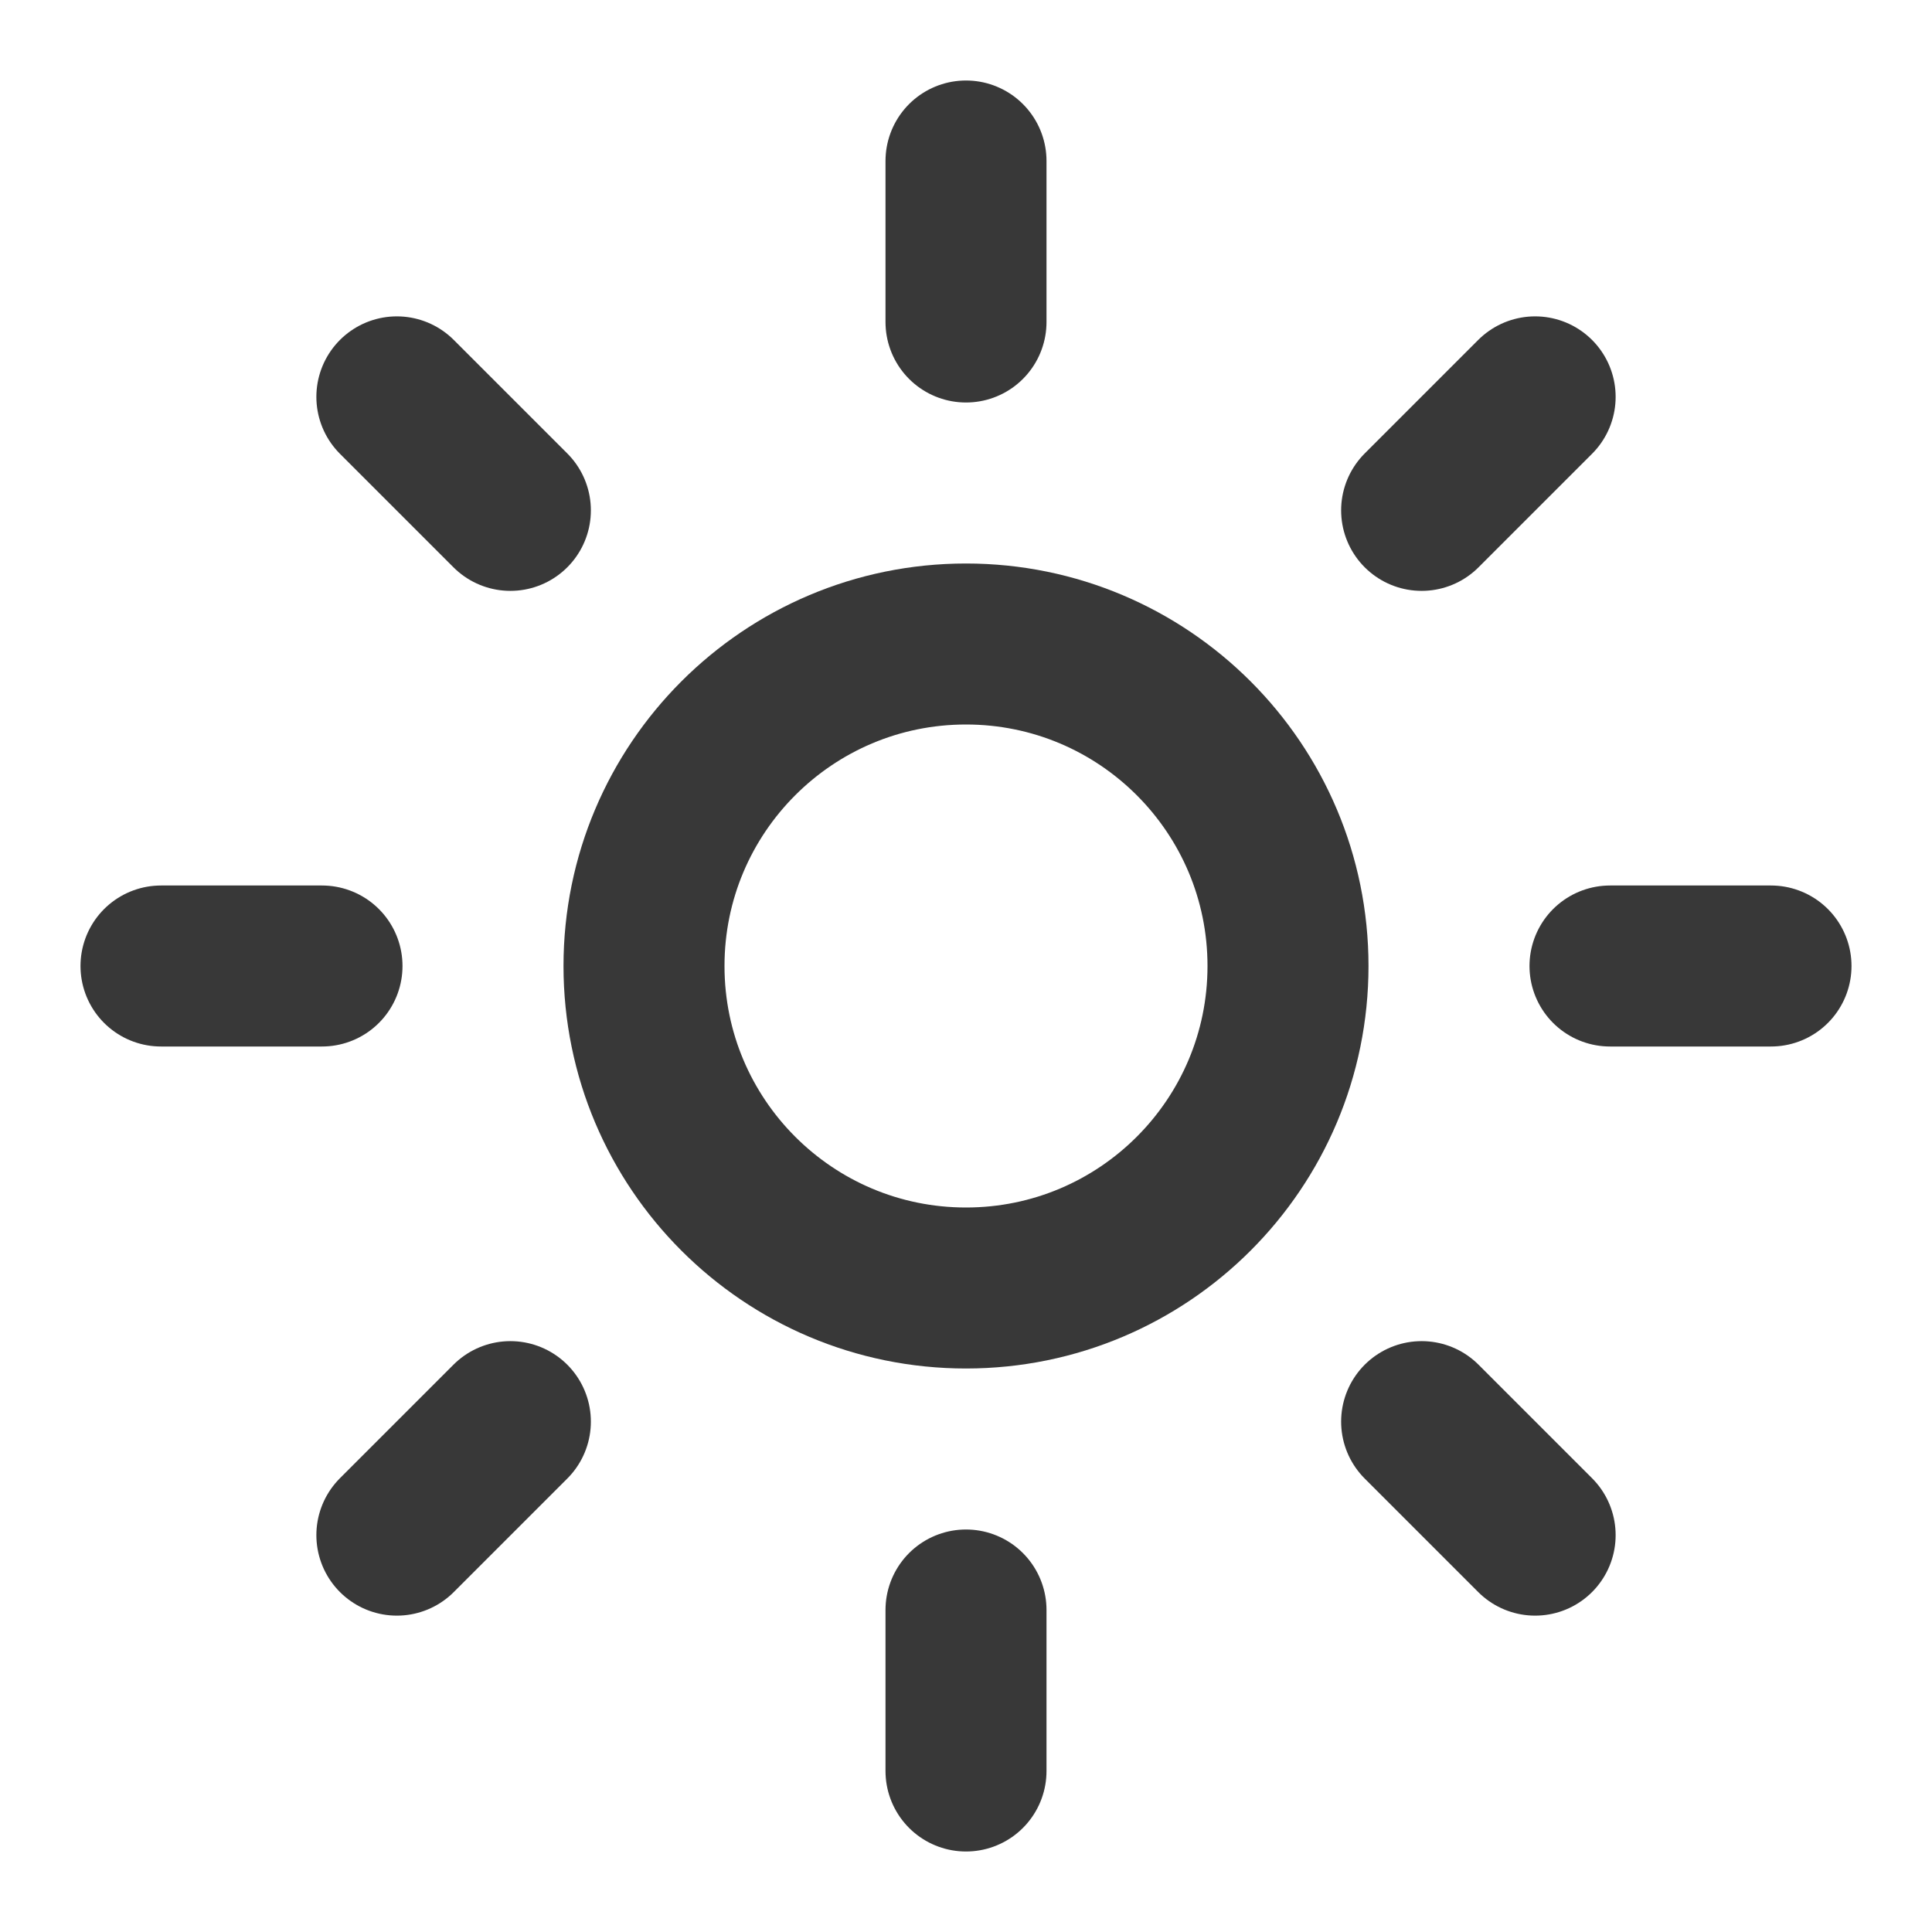
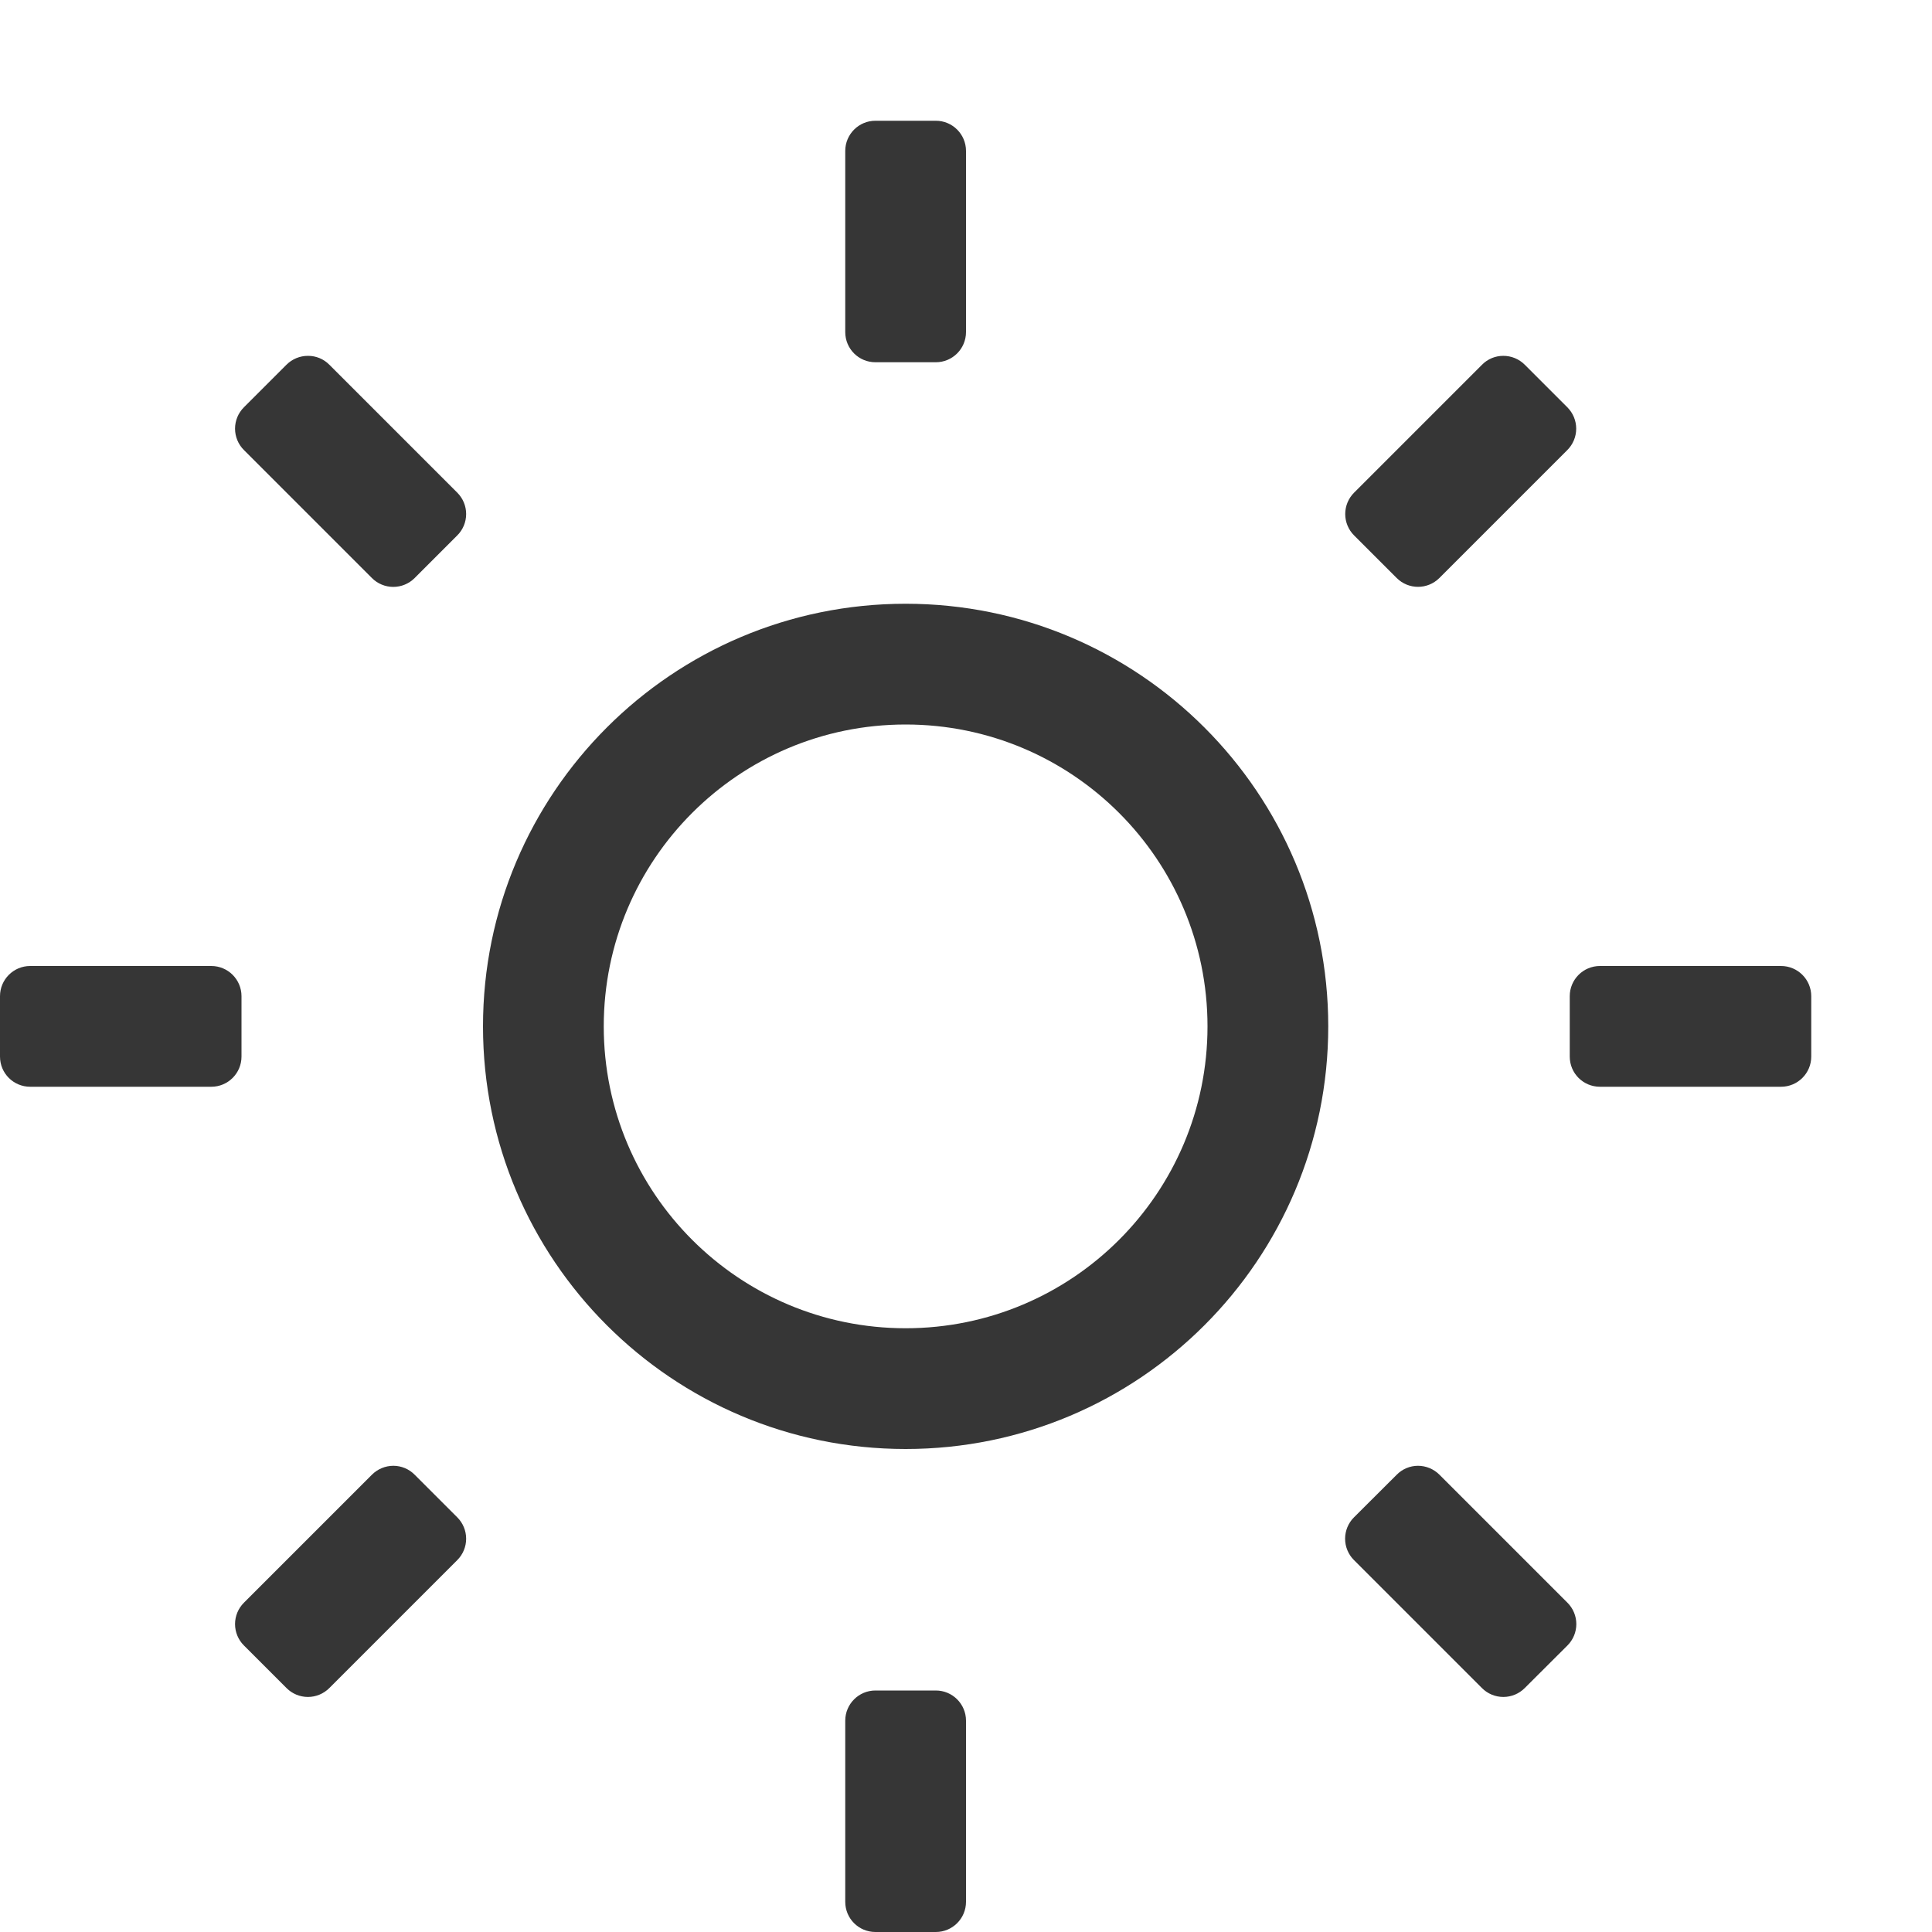
- <svg xmlns="http://www.w3.org/2000/svg" width="16" height="16" viewBox="0 0 24 24" fill="none" stroke="#383838" stroke-width="2" stroke-linecap="round" stroke-linejoin="round">
-   <circle cx="12" cy="12" r="4" />
-   <path d="M12 2v2M12 20v2M4.93 4.93l1.41 1.41M17.66 17.66l1.41 1.41M2 12h2M20 12h2M4.93 19.07l1.41-1.41M17.66 6.34l1.41-1.41" />
+ <svg xmlns="http://www.w3.org/2000/svg" width="16" height="16" version="1.1" id="svg8">
+   <defs id="defs12" />
+   <g transform="translate(-613 191)" id="g4">
+     <path d="M620.25-190a.25.25 0 0 0-.25.25v1.5c0 .139.112.25.25.25h.5a.25.25 0 0 0 .25-.25v-1.5a.25.25 0 0 0-.25-.25zm-4.699 1.947a.25.25 0 0 0-.178.073l-.353.353a.25.25 0 0 0 0 .354l1.06 1.06a.25.25 0 0 0 .354 0l.353-.353a.25.25 0 0 0 0-.354l-1.06-1.06a.246.246 0 0 0-.176-.073zm9.898 0a.246.246 0 0 0-.175.073l-1.06 1.06a.25.25 0 0 0 0 .354l.353.353a.25.25 0 0 0 .353 0l1.06-1.06a.25.25 0 0 0 0-.354l-.353-.353a.25.25 0 0 0-.178-.073zM620.5-186a3.5 3.5 0 0 0-3.5 3.5 3.5 3.5 0 0 0 3.5 3.5 3.5 3.5 0 0 0 3.5-3.5 3.5 3.5 0 0 0-3.5-3.5zm0 1a2.5 2.5 0 0 1 2.5 2.5 2.5 2.5 0 0 1-2.5 2.5 2.5 2.5 0 0 1-2.5-2.5 2.5 2.5 0 0 1 2.5-2.5zm-7.25 2a.25.25 0 0 0-.25.25v.5c0 .139.112.25.25.25h1.5a.25.25 0 0 0 .25-.25v-.5a.25.25 0 0 0-.25-.25zm13 0a.25.25 0 0 0-.25.25v.5c0 .139.112.25.25.25h1.5a.25.25 0 0 0 .25-.25v-.5a.25.25 0 0 0-.25-.25zm-9.992 4.139a.252.252 0 0 0-.178.074l-1.06 1.06a.25.25 0 0 0 0 .354l.353.353a.25.25 0 0 0 .354 0l1.06-1.06a.25.25 0 0 0 0-.354l-.353-.353a.248.248 0 0 0-.176-.074zm8.484 0a.248.248 0 0 0-.175.074l-.354.353a.25.25 0 0 0 0 .354l1.06 1.06a.25.25 0 0 0 .354 0l.354-.353a.25.25 0 0 0 0-.354l-1.06-1.06a.252.252 0 0 0-.179-.074zM620.25-177a.25.25 0 0 0-.25.25v1.5c0 .139.112.25.25.25h.5a.25.25 0 0 0 .25-.25v-1.5a.25.25 0 0 0-.25-.25z" fill="#363636" overflow="visible" style="isolation:auto;mix-blend-mode:normal" id="path2" />
+   </g>
</svg>
